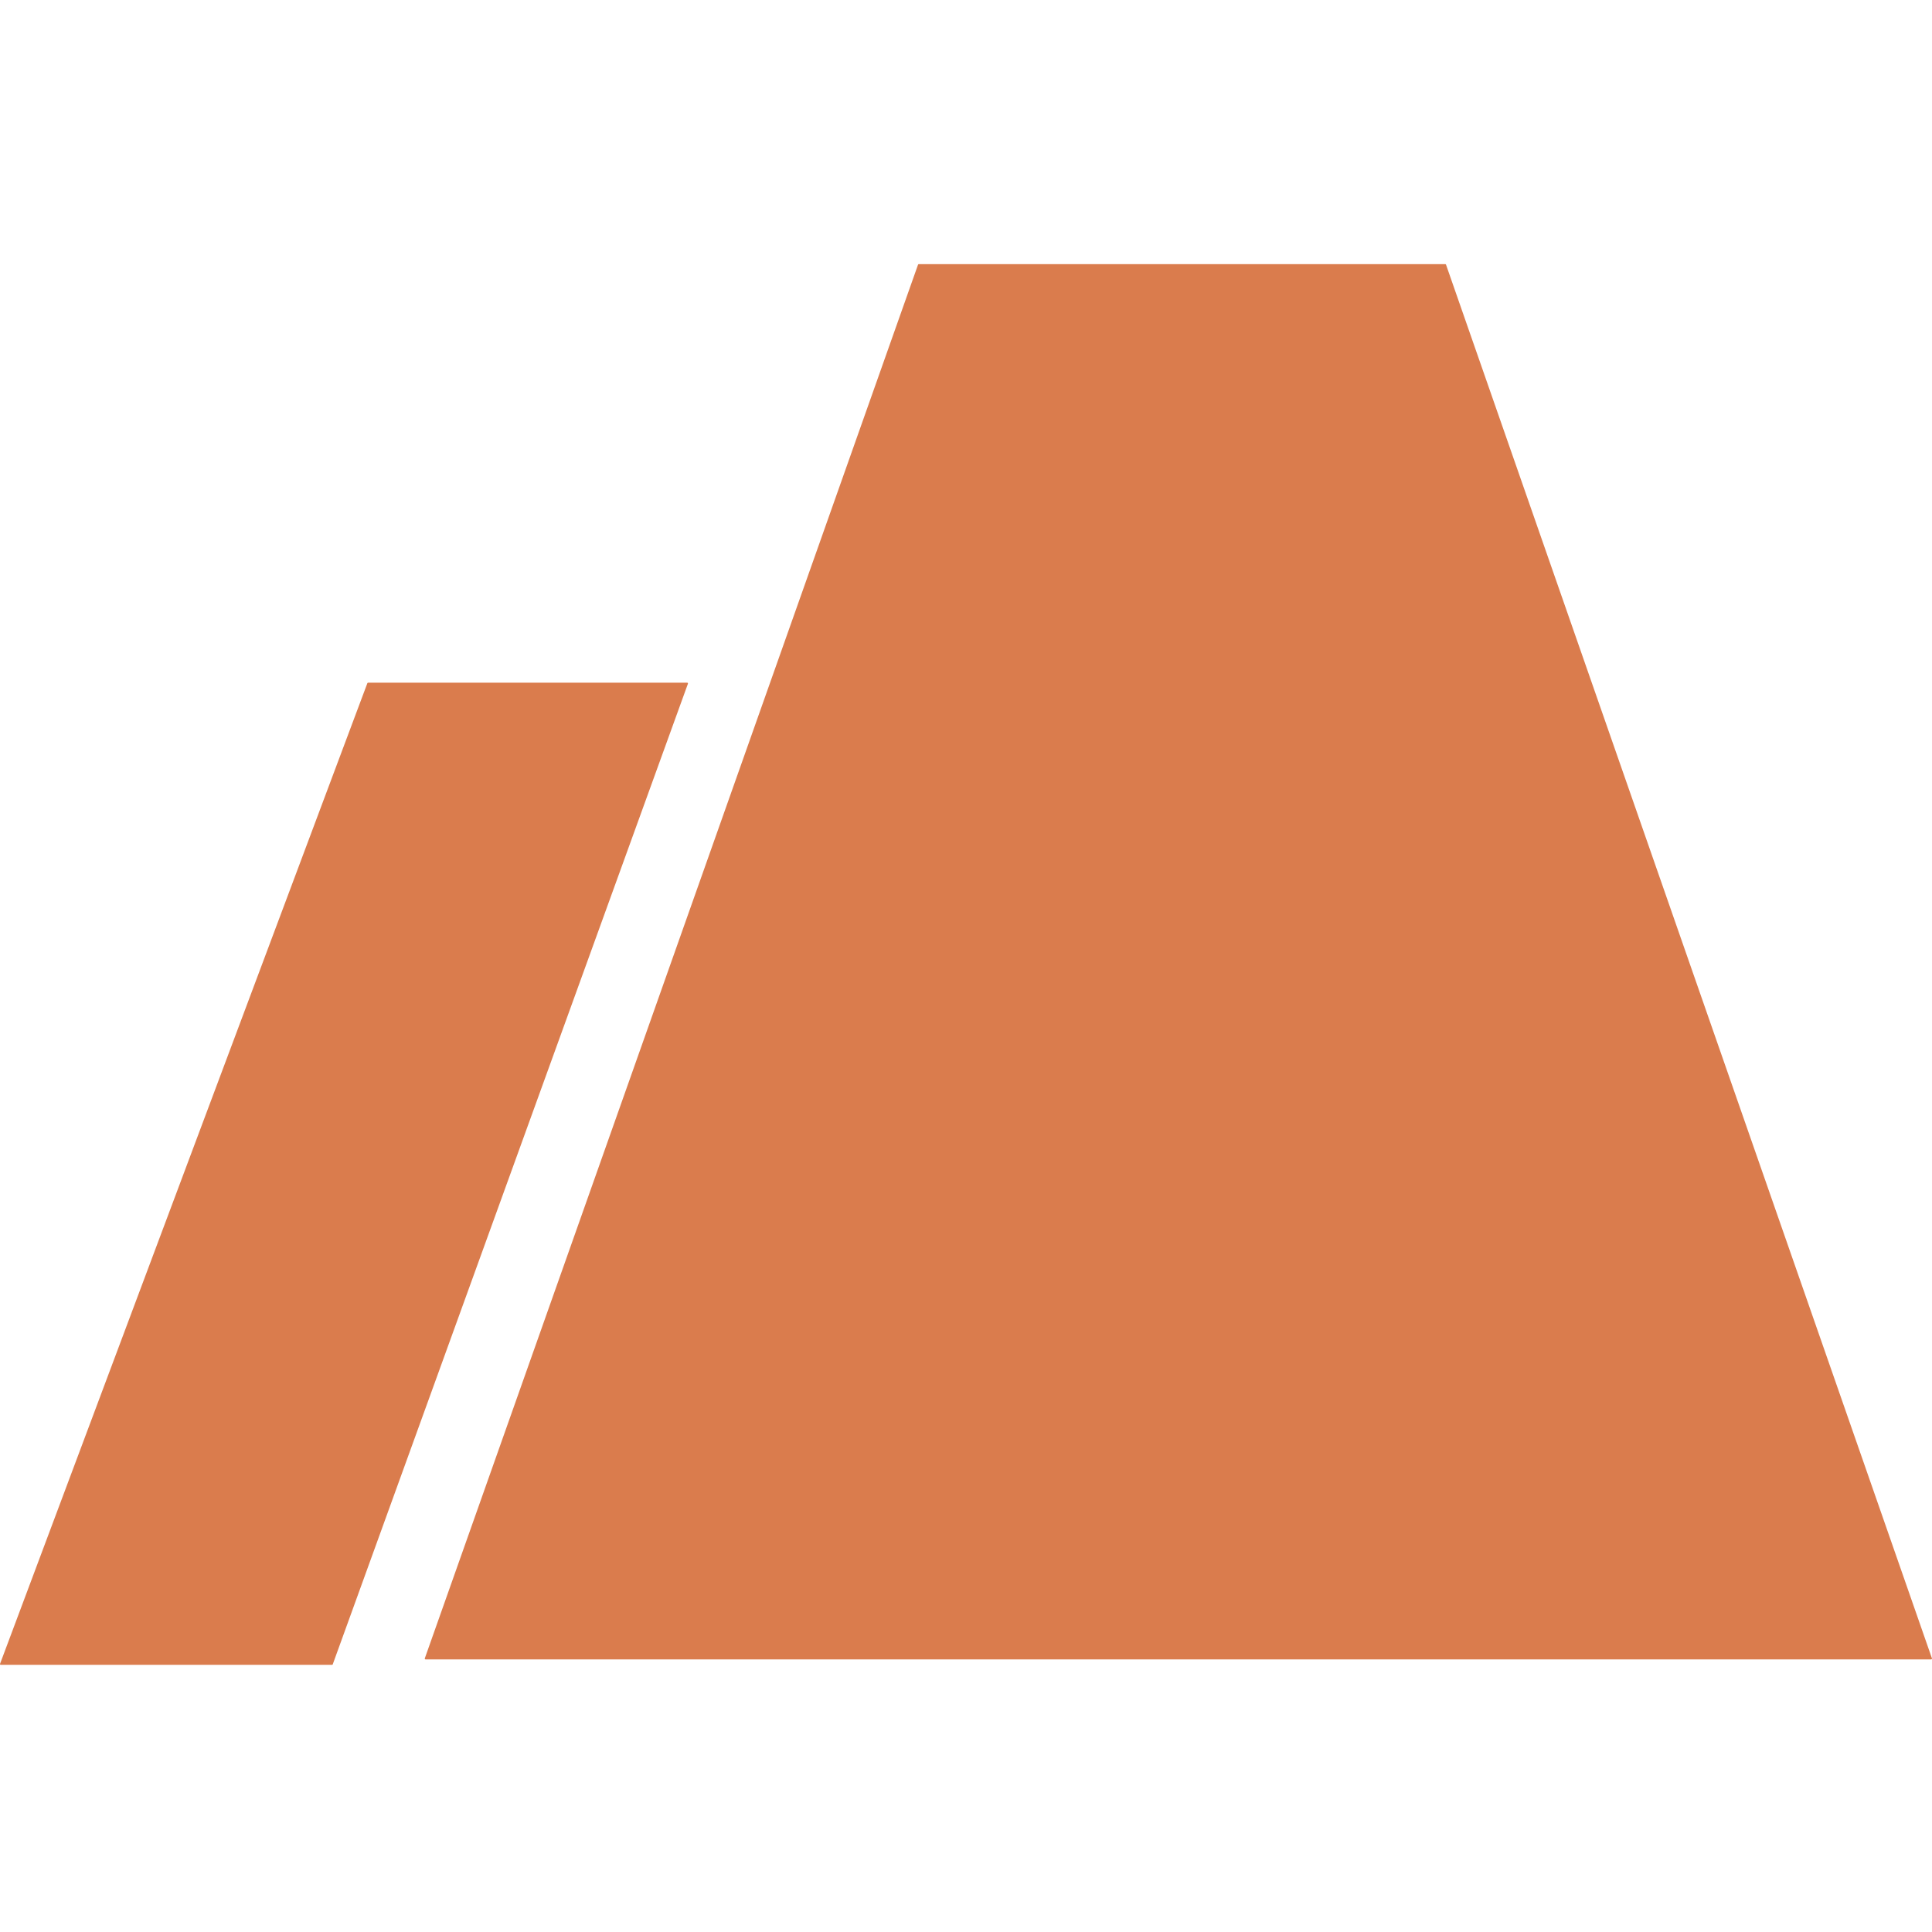
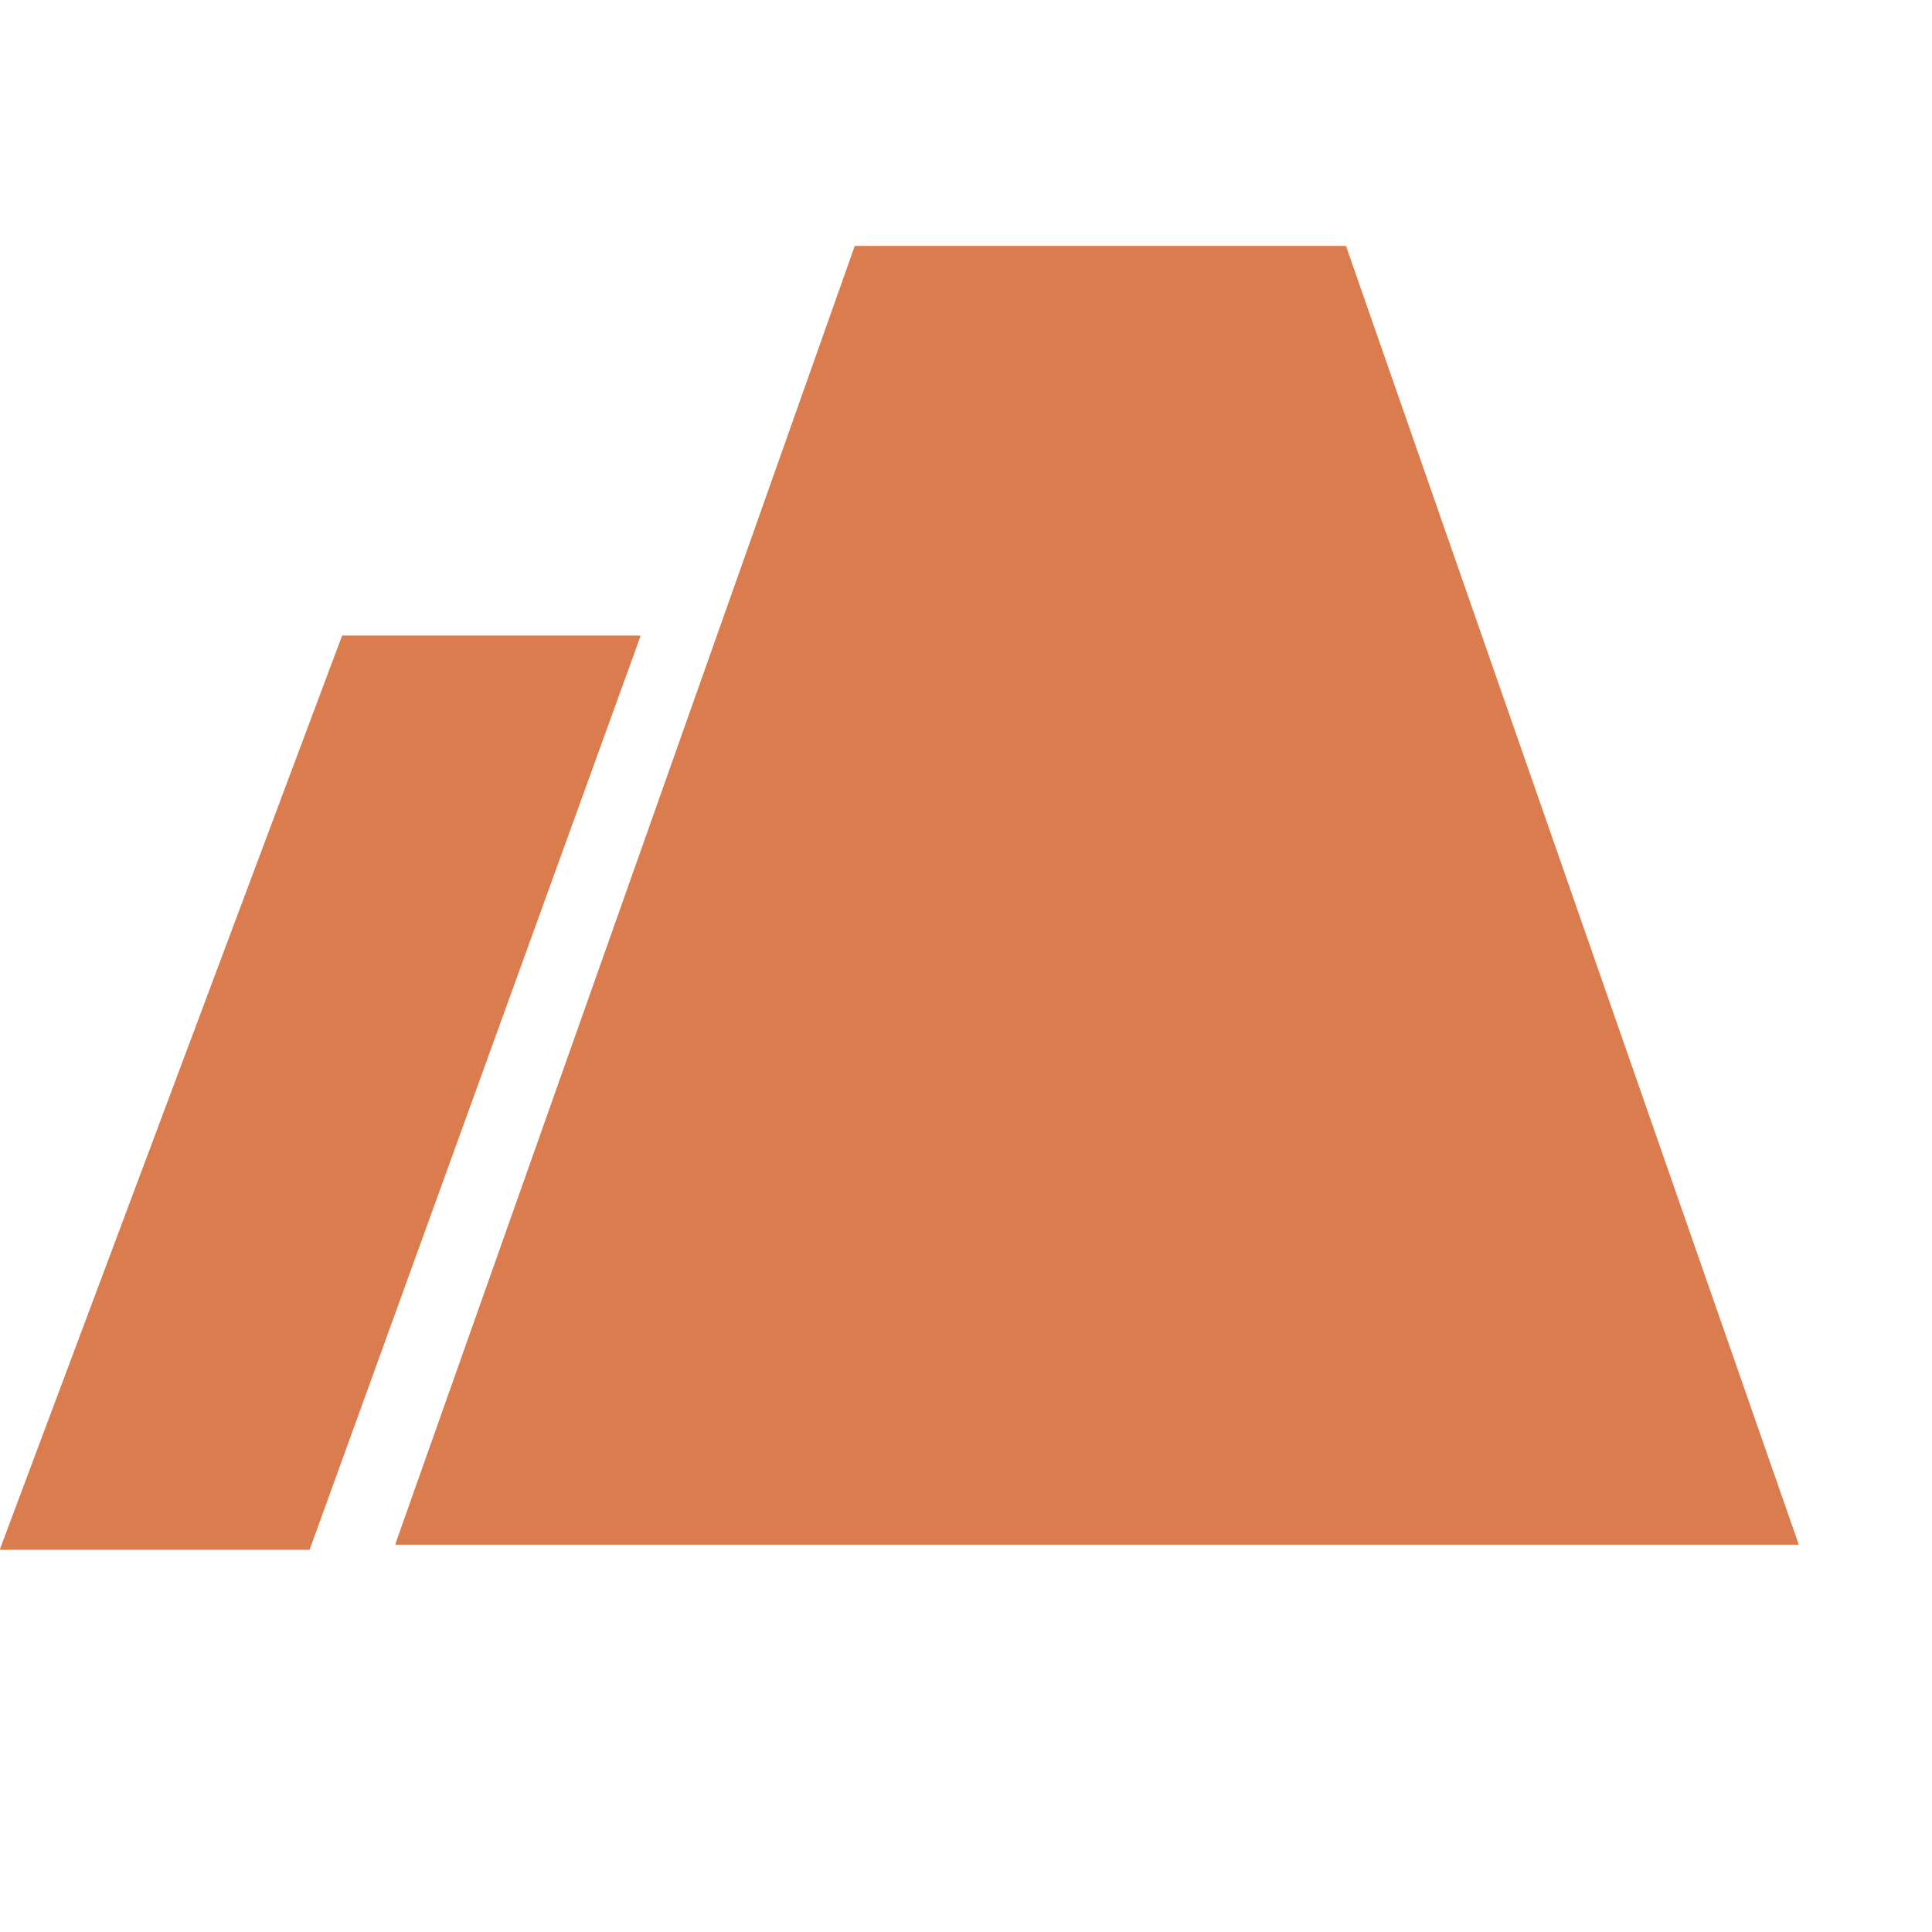
- <svg xmlns="http://www.w3.org/2000/svg" width="512" height="512" viewBox="0 0 512 512" fill="none">
+ <svg xmlns="http://www.w3.org/2000/svg" width="512" height="512" viewBox="0 0 550 550" fill="none">
  <path fill-rule="evenodd" clip-rule="evenodd" d="M112.764 439.754C112.625 439.754 112.528 439.617 112.574 439.486L243.289 70.134C243.318 70.054 243.394 70 243.479 70H383.021C383.106 70 383.183 70.054 383.211 70.135L511.987 439.487C512.032 439.618 511.935 439.754 511.797 439.754H116.692H112.764ZM0.201 441.199C0.061 441.199 -0.036 441.059 0.013 440.928L97.353 181.056C97.382 180.977 97.457 180.925 97.541 180.925H182.118C182.258 180.925 182.355 181.064 182.307 181.195L88.182 441.067C88.153 441.146 88.078 441.199 87.993 441.199H0.201Z" fill="#DA7C4D" />
</svg>
